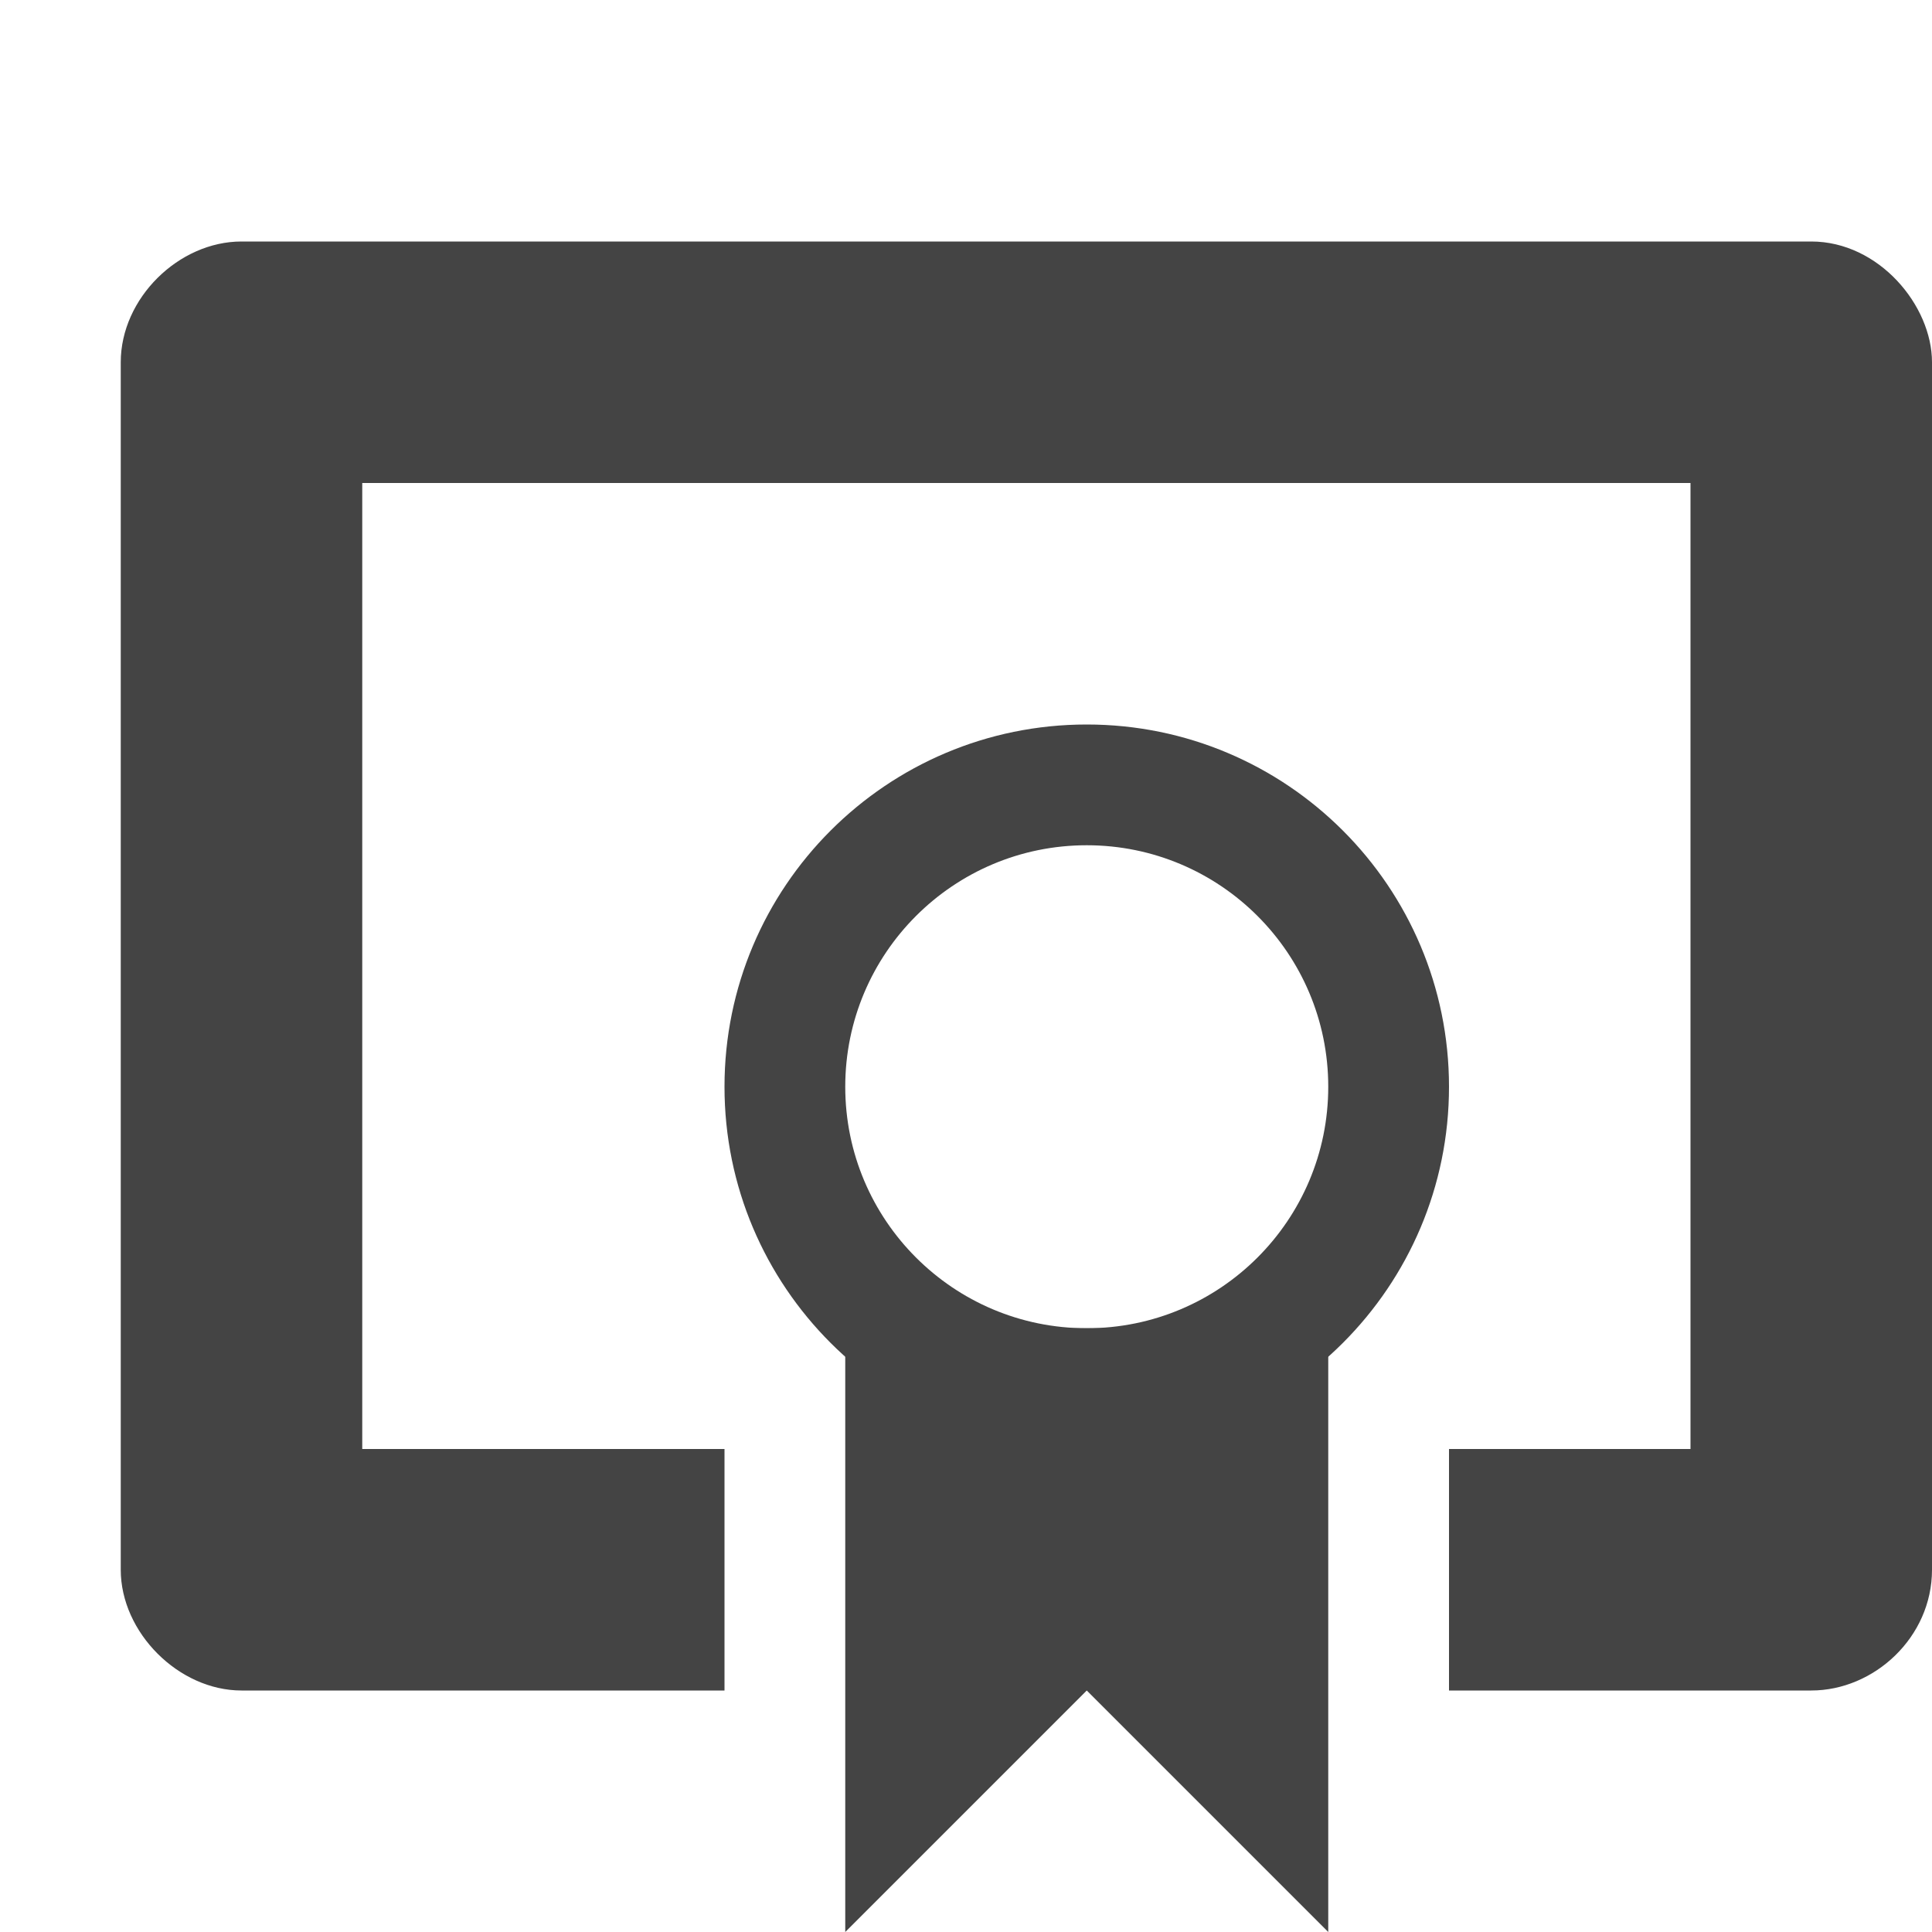
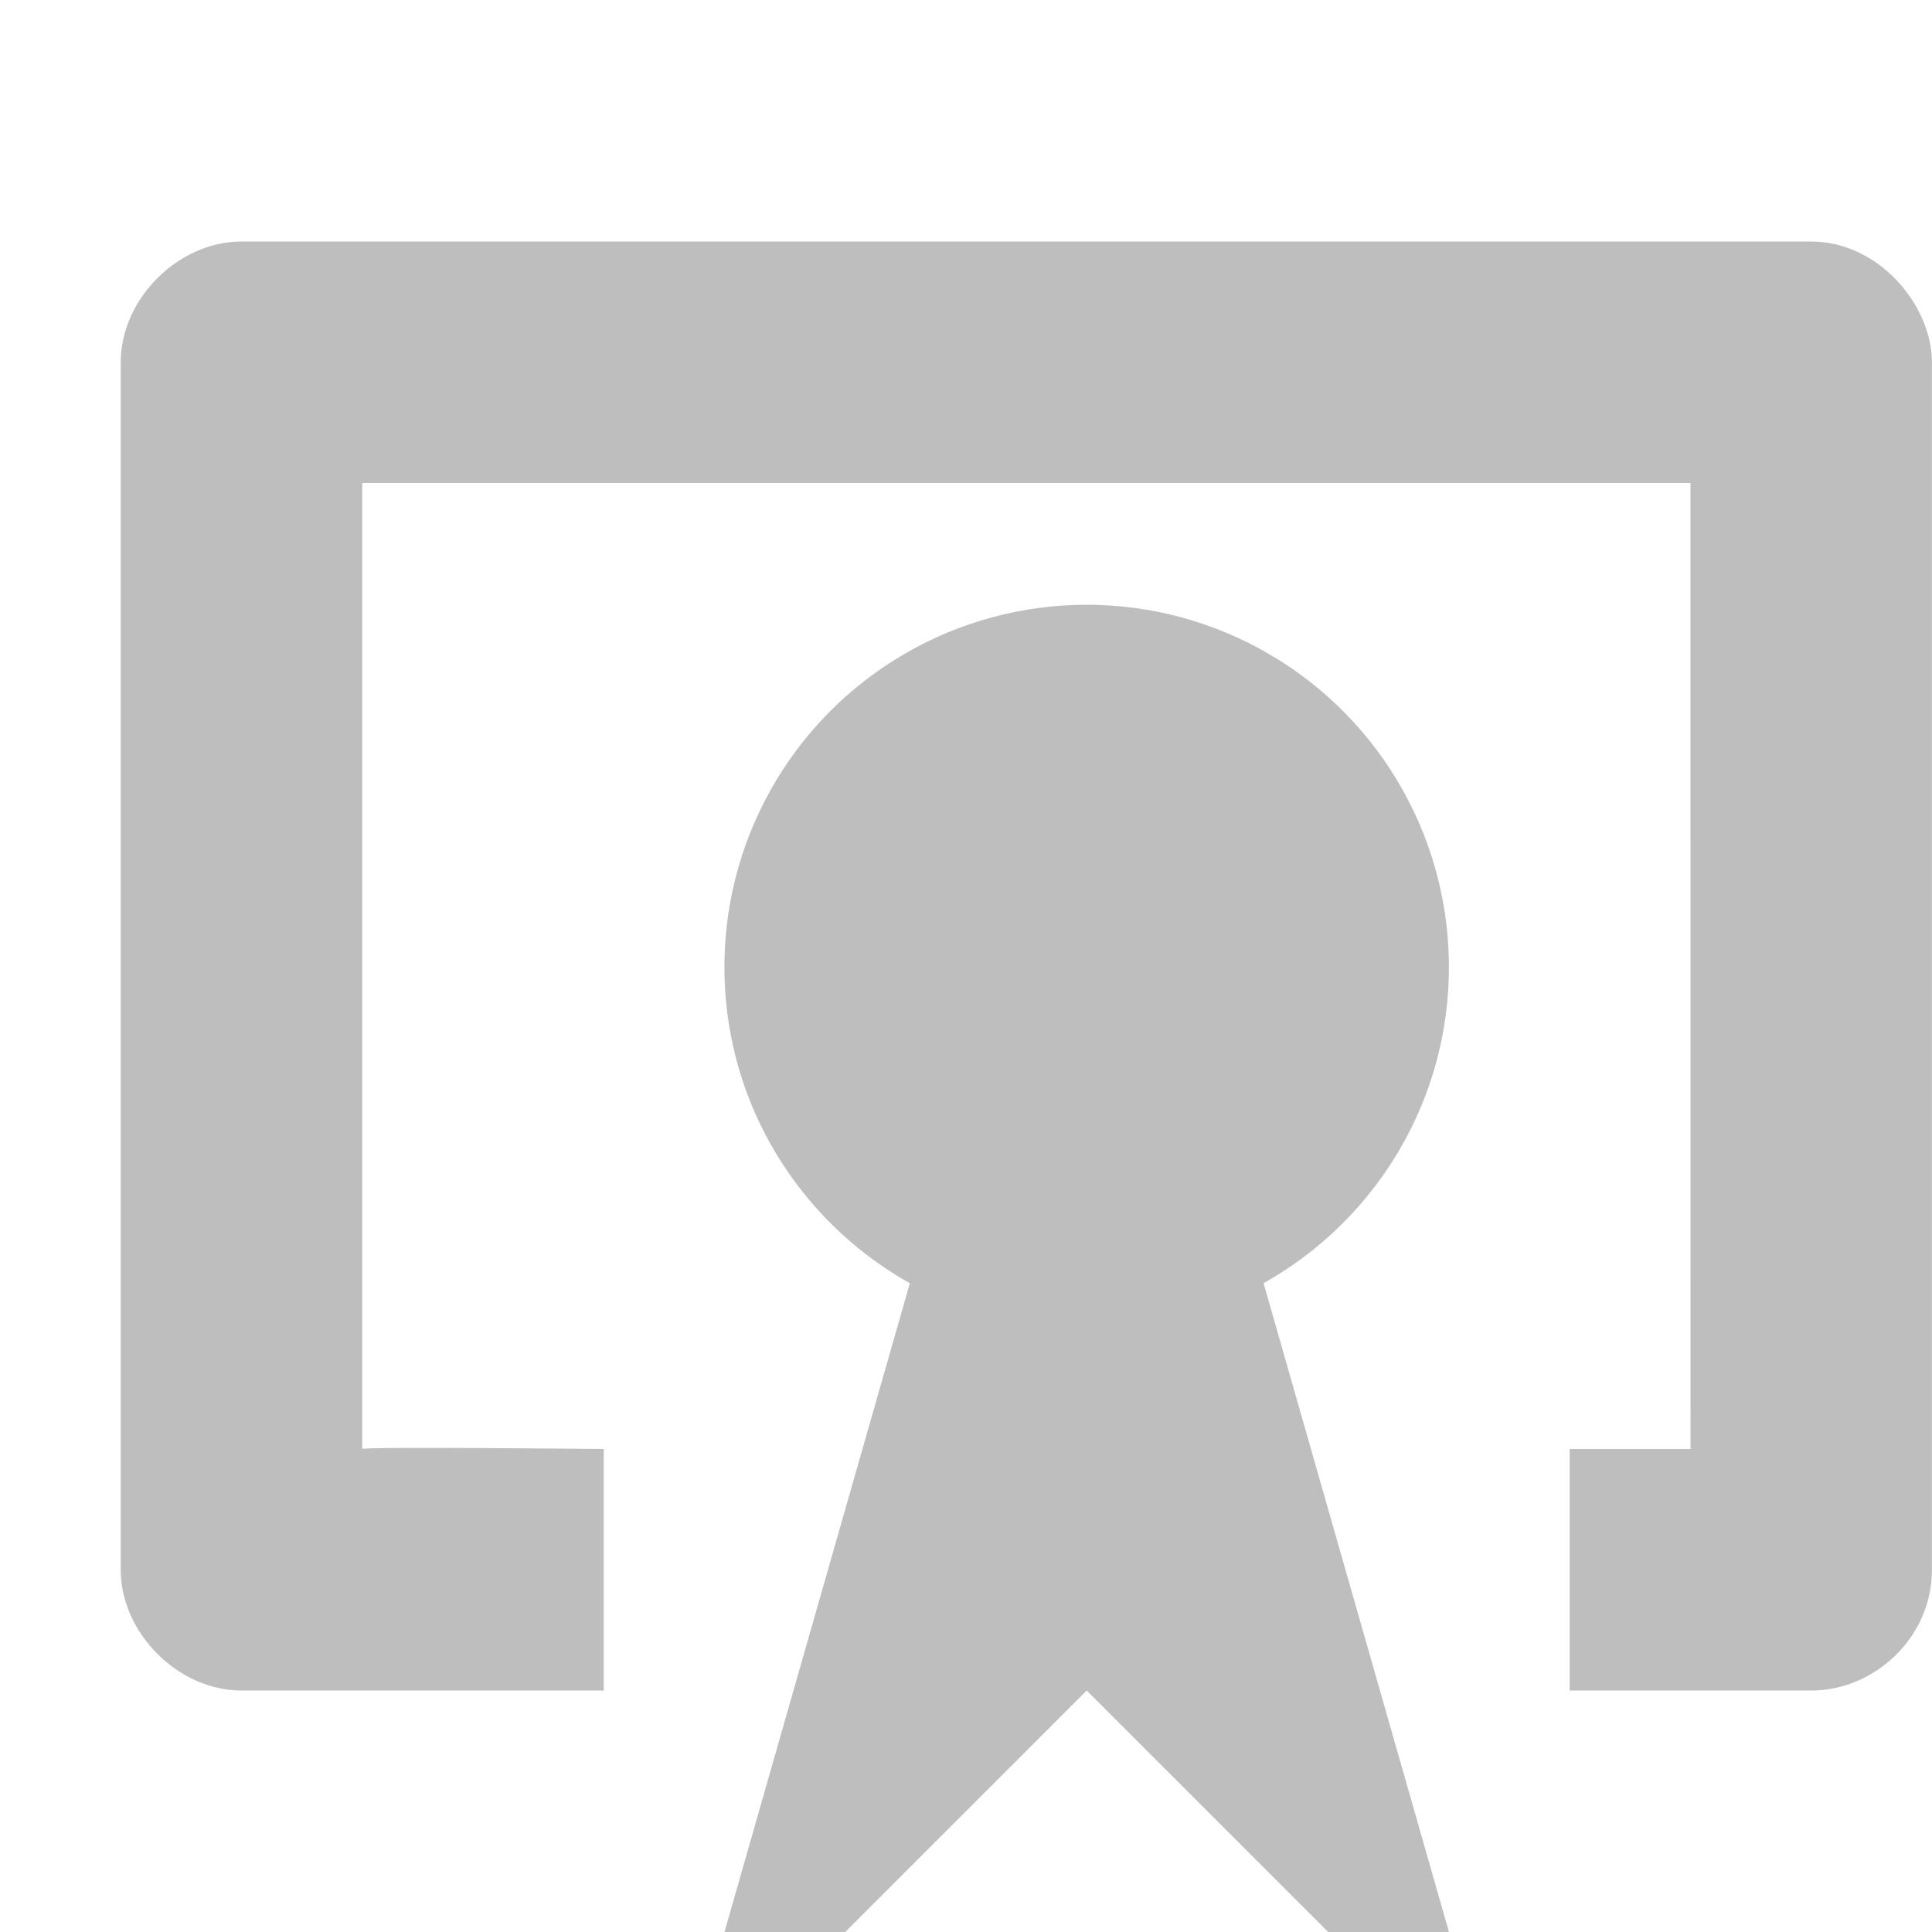
- <svg xmlns="http://www.w3.org/2000/svg" width="16" height="16" version="1.1">
-   <path style="fill:#444444" d="M 2,2 C 1.48,2 1,2.47 1,3 V 13 C 1,13.52 1.48,14 2,14 H 6 V 12 H 3 V 4 H 14 V 12 H 12 V 14 H 15 C 15.52,14 16,13.56 16,13 V 3 C 16,2.53 15.56,2 15,2 Z" />
-   <path style="fill:#444444" d="M 7,11 V 16 16 L 9,14 11,16 V 16 11" />
-   <path style="fill:#444444" d="M 9 6 A 3 3 0 0 0 6 9 A 3 3 0 0 0 9 12 A 3 3 0 0 0 12 9 A 3 3 0 0 0 9 6 z M 9 7 A 2 2 0 0 1 11 9 A 2 2 0 0 1 9 11 A 2 2 0 0 1 7 9 A 2 2 0 0 1 9 7 z" />
+ <svg xmlns="http://www.w3.org/2000/svg" width="16" version="1.1" height="16" id="svg7384">
+   <defs id="defs7386" />
+   <g id="layer9" style="display:inline" transform="translate(-502.0002,-299.9999)" />
+   <g id="layer10" transform="translate(-502.0002,-299.9999)" />
+   <g id="layer11" transform="translate(-502.0002,-299.9999)" />
+   <g id="layer13" transform="translate(-502.0002,-299.9999)" />
+   <g id="layer14" transform="translate(-502.0002,-299.9999)">
+     <path d="m 504,302 c -0.524,5e-5 -1,0.476 -1,1 l 0,10 c 5e-5,0.524 0.476,1 1,1 l 3,0 0,-2 c 0,0 -1.993,-0.021 -2,10e-5 l 0,-8 11,0 6.6e-4,8 -1.001,0 0,2 2.001,0 c 0.519,0 0.999,-0.435 0.999,-1 l 0,-10 c 7.5e-4,-0.467 -0.437,-1 -1,-1 z" id="path1234-2" style="font-size:medium;font-style:normal;font-variant:normal;font-weight:normal;font-stretch:normal;text-indent:0;text-align:start;text-decoration:none;line-height:normal;letter-spacing:normal;word-spacing:normal;text-transform:none;direction:ltr;block-progression:tb;writing-mode:lr-tb;text-anchor:start;baseline-shift:baseline;color:#000000;fill:#bebebe;fill-opacity:1;stroke:none;stroke-width:2;marker:none;visibility:visible;display:inline;overflow:visible;enable-background:accumulate;font-family:Sans;-inkscape-font-specification:Sans" />
+     <path d="m 513.999,308.063 a 3,3 0 0 1 -5.999,0 3,3 0 1 1 5.999,0 z" id="path4136-5" style="fill:#bebebe;fill-opacity:1;fill-rule:nonzero;stroke:none" />
+     <path d="m 510,309 -2,7 1,0 2,-2 2,2 1,0 -2,-7" id="path3655-4-1" style="fill:#bebebe;fill-opacity:1;fill-rule:evenodd;stroke:none" />
+   </g>
+   <g id="layer15" style="display:inline" transform="translate(-502.0002,-299.9999)" />
+   <g id="g71291" style="display:inline" transform="translate(-502.0002,-299.9999)" />
+   <g id="g4953" style="display:inline" transform="translate(-502.0002,-299.9999)" />
+   <g id="layer12" style="display:inline" transform="translate(-502.0002,-299.9999)" />
</svg>
